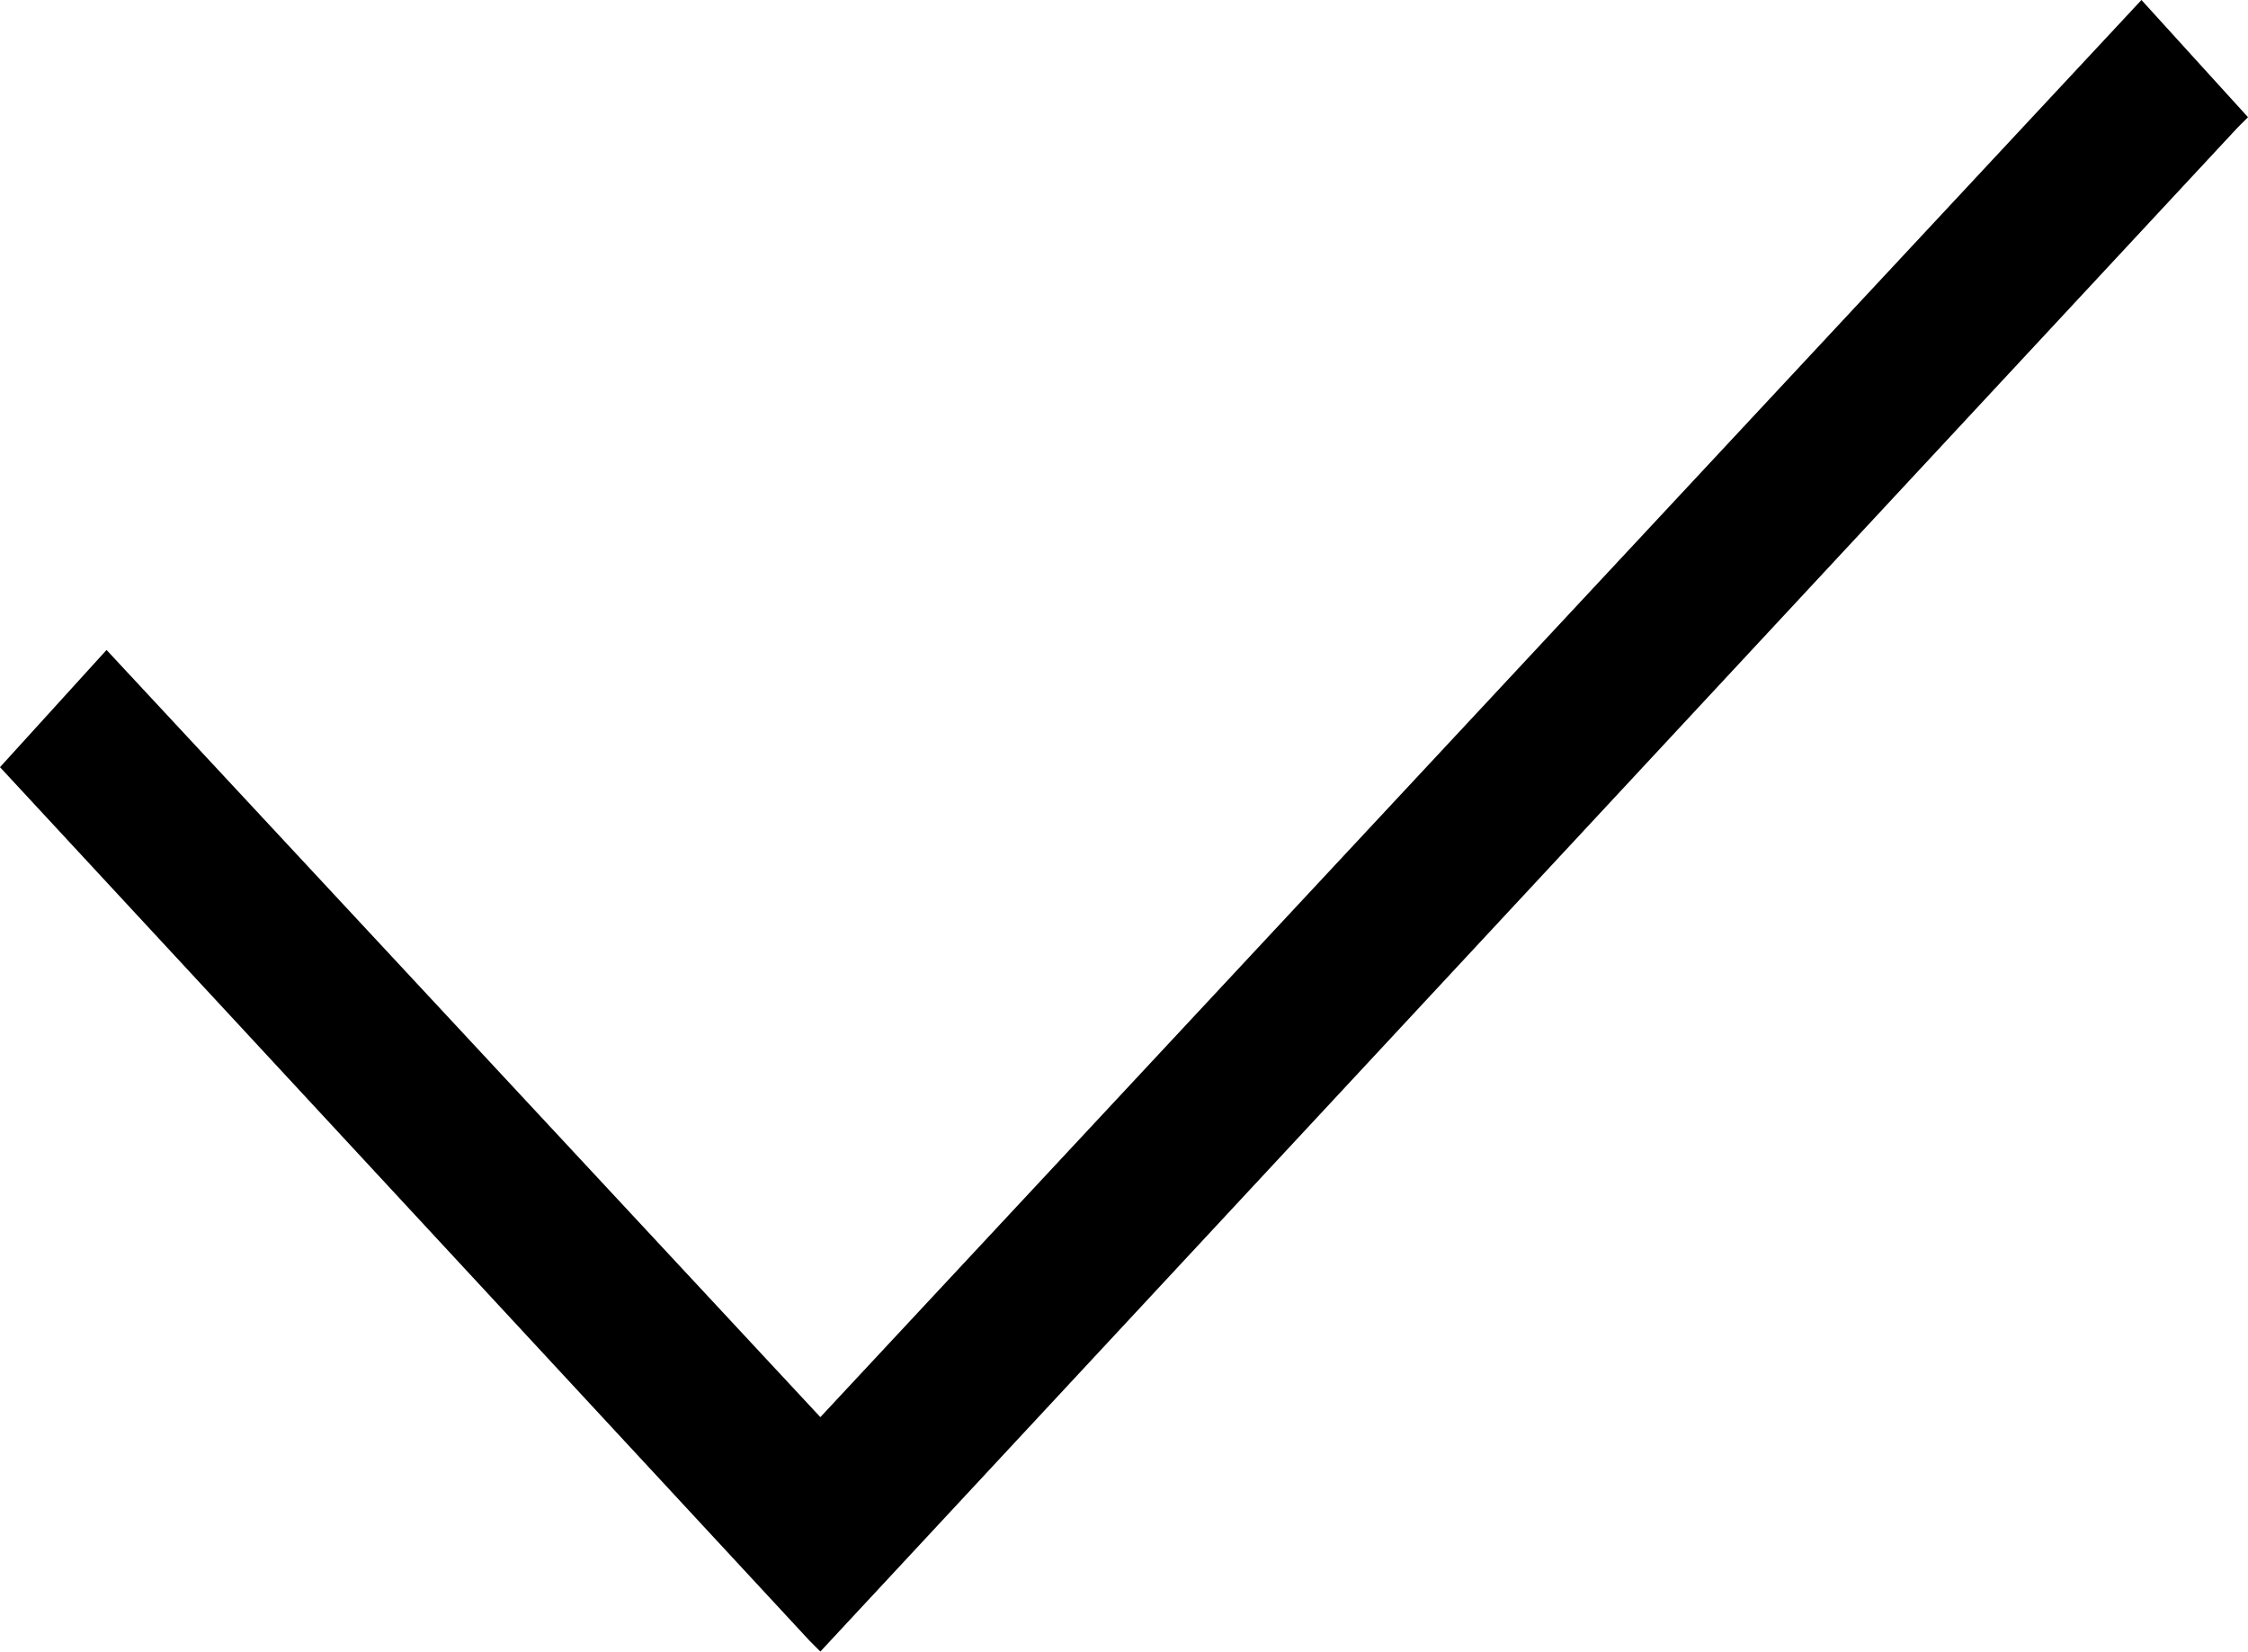
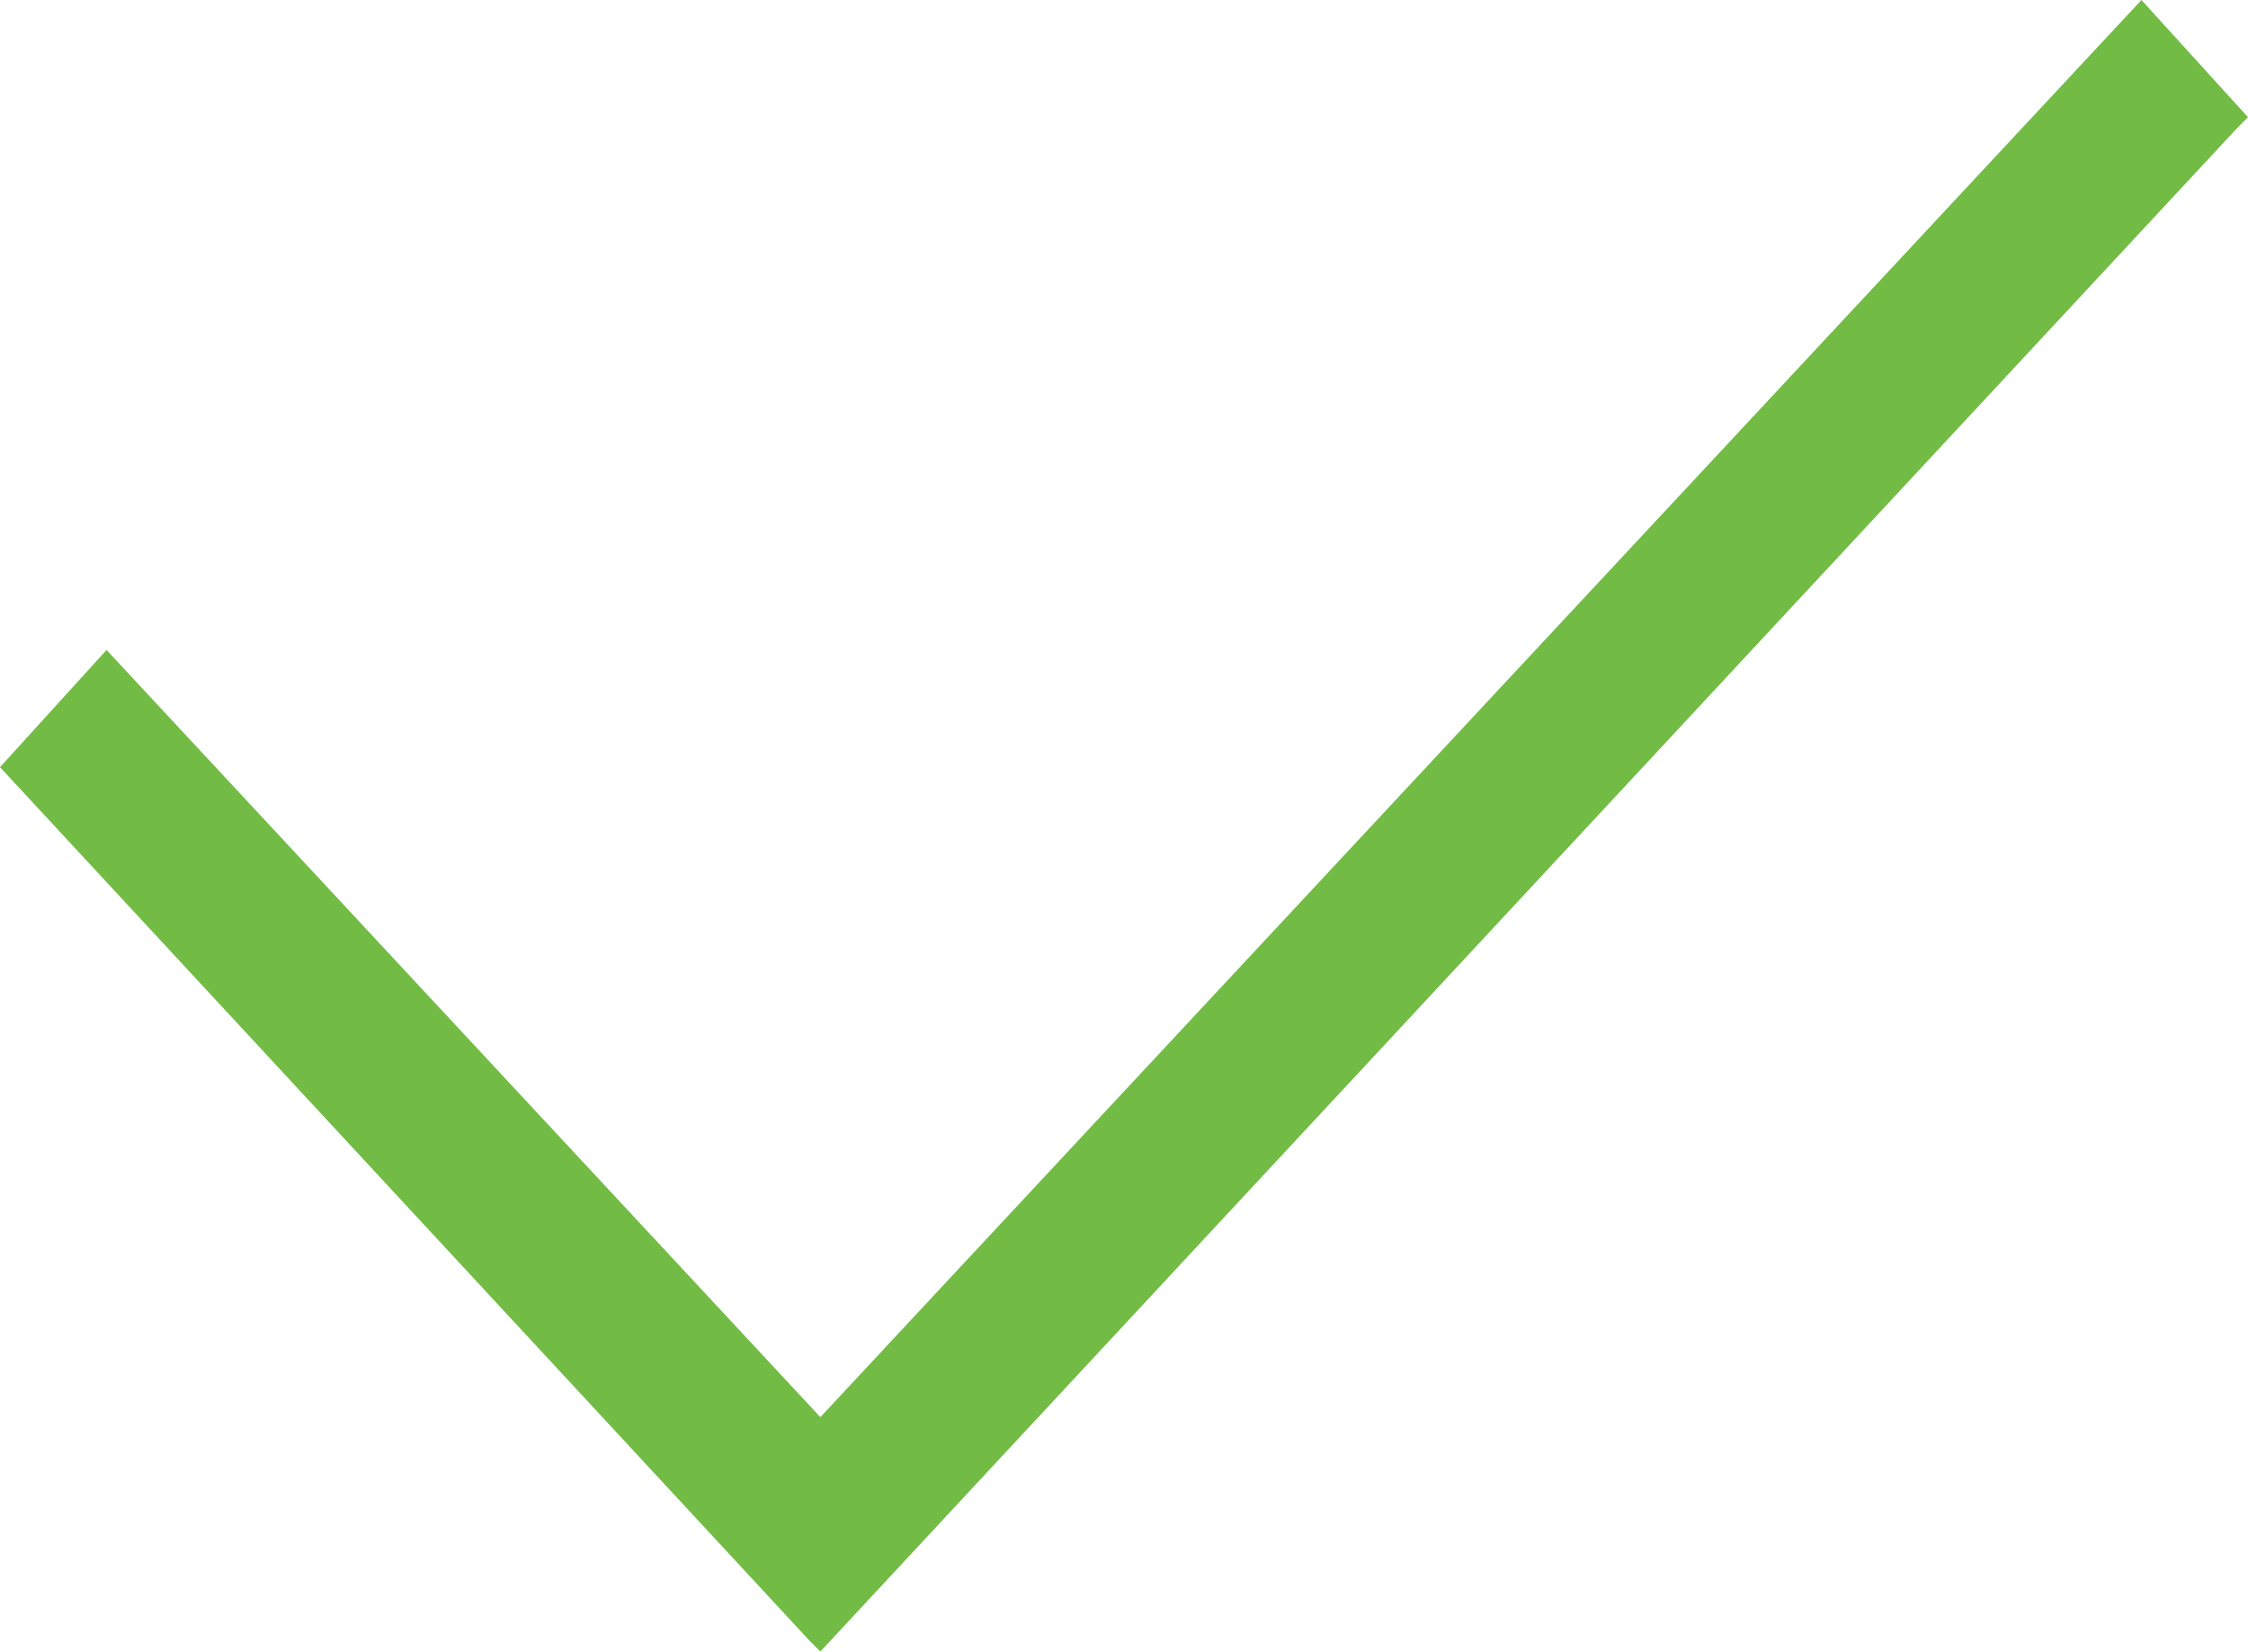
- <svg xmlns="http://www.w3.org/2000/svg" version="1.1" id="Layer_1" x="0px" y="0px" viewBox="0 0 21.1 15.5" style="enable-background:new 0 0 21.1 15.5;" xml:space="preserve">
+ <svg xmlns="http://www.w3.org/2000/svg" version="1.1" id="Layer_1" x="0px" y="0px" viewBox="0 0 21.1 15.5" style="enable-background:new 0 0 21.1 15.5;" xml:space="preserve" fill="#72bc45">
  <polygon points="20.1,0 7.7,13.3 1,6.1 0,7.2 7.6,15.4 7.7,15.5 21,1.2 21.1,1.1 " />
</svg>
